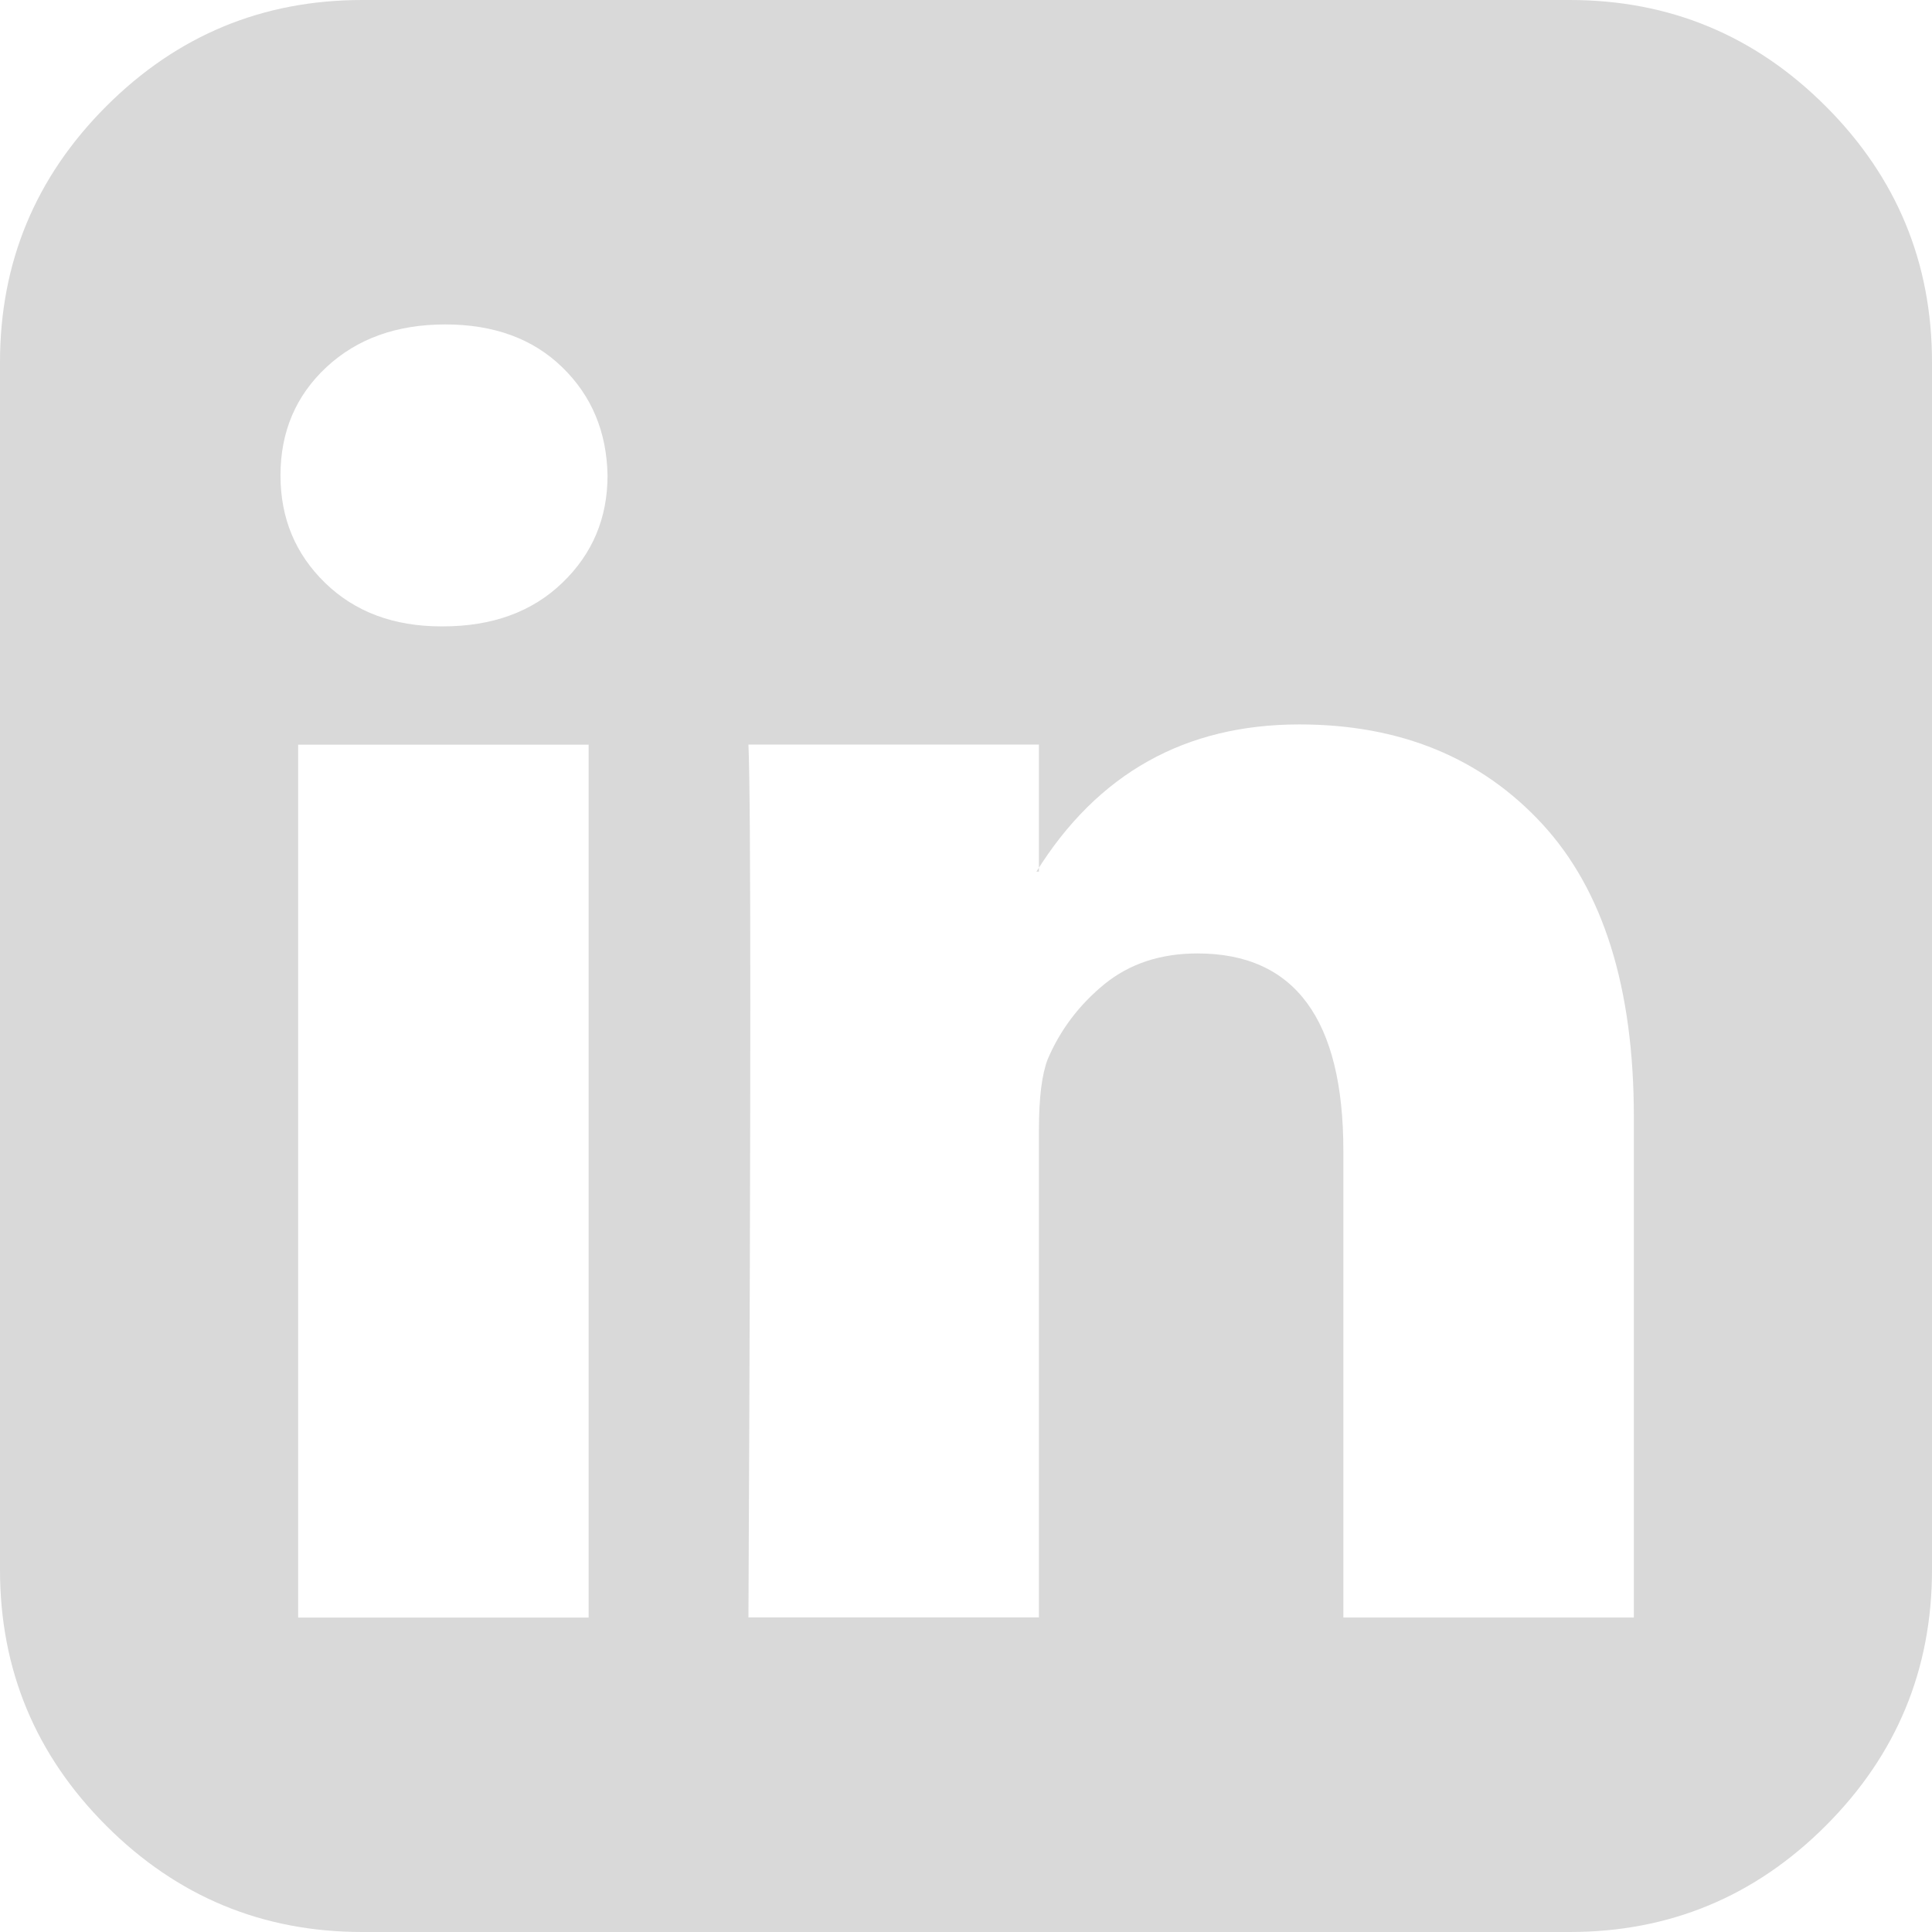
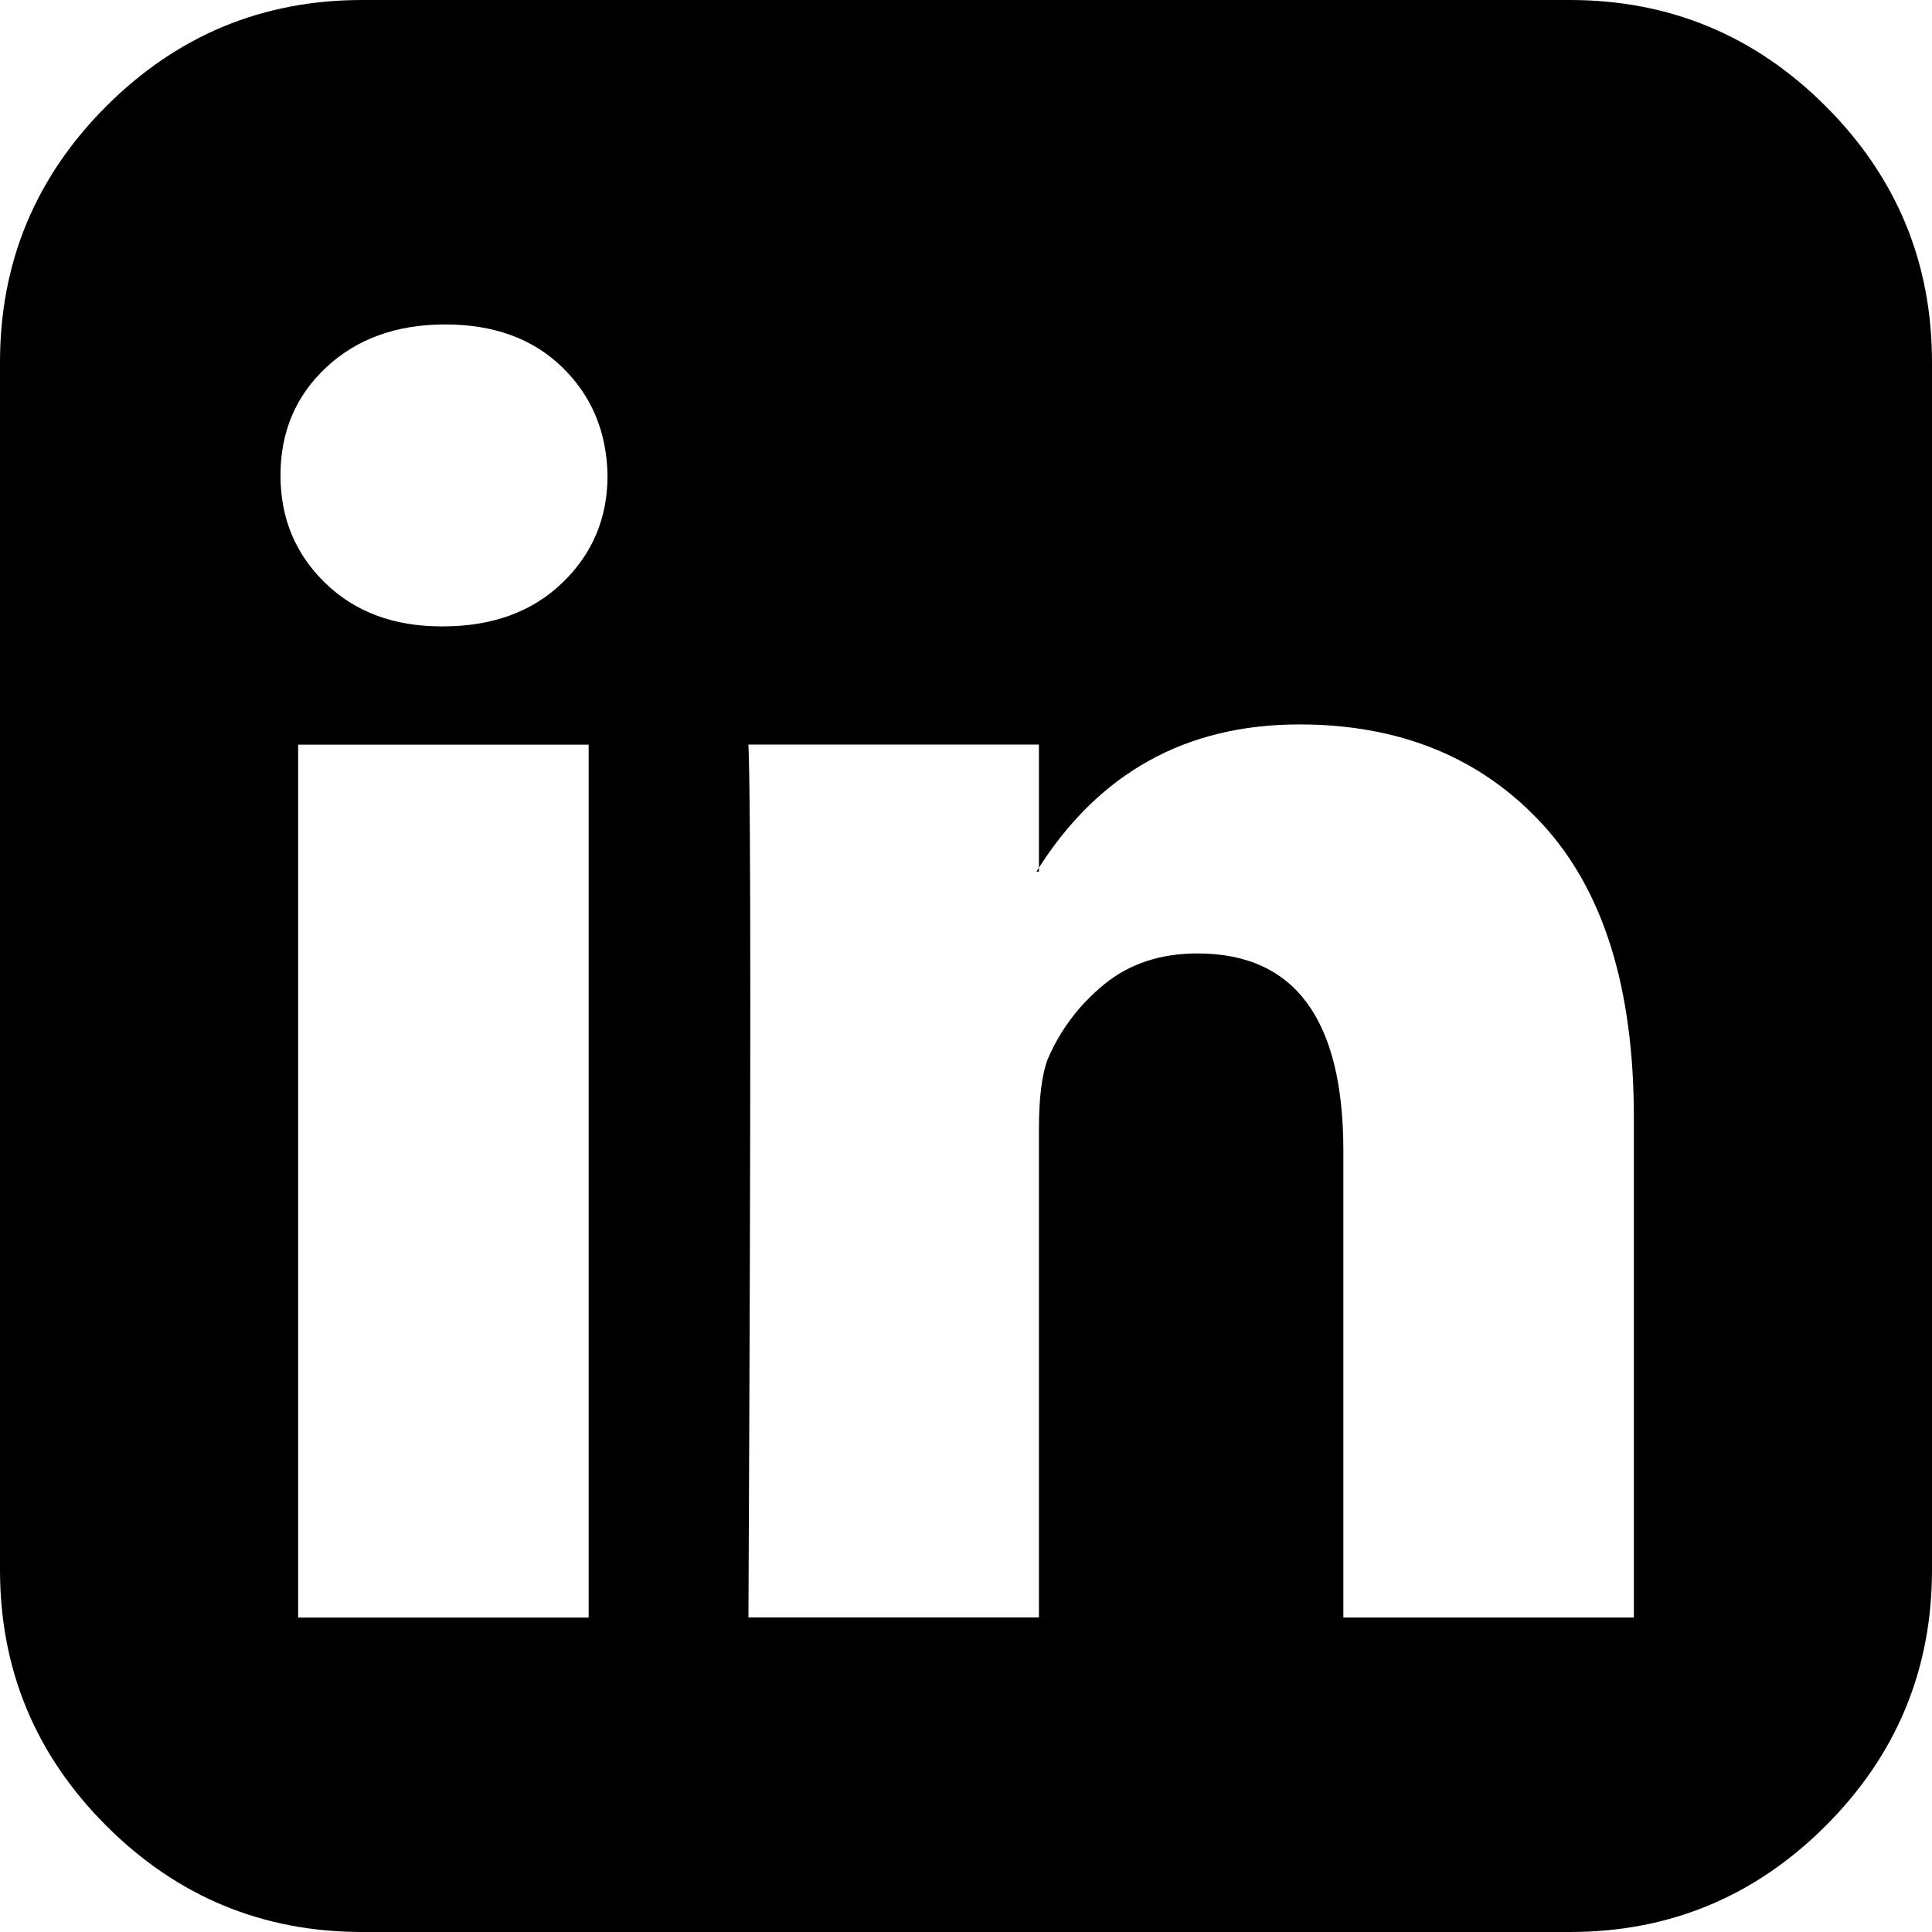
<svg xmlns="http://www.w3.org/2000/svg" class="home-contact-icon home-contact-icon__linkedin" width="1.75em" height="1.75em" viewBox="0 0 28 28">
-   <path d="M4.32 23.443h4.211V10.792h-4.21v12.65zM8.805 6.89c-.012-.632-.231-1.155-.657-1.568-.425-.413-.99-.62-1.695-.62-.705 0-1.279.207-1.723.62-.443.413-.665.936-.665 1.568 0 .62.216 1.139.647 1.558.432.42.994.63 1.686.63h.019c.717 0 1.294-.21 1.731-.63.438-.42.657-.939.657-1.558zm10.664 16.552h4.21v-7.256c0-1.871-.443-3.287-1.33-4.247s-2.06-1.44-3.518-1.44c-1.653 0-2.923.71-3.81 2.133h.036v-1.841h-4.21c.036.802.036 5.019 0 12.65h4.21V16.37c0-.462.043-.802.128-1.021.182-.425.456-.787.82-1.085.365-.297.814-.446 1.35-.446 1.409 0 2.114.954 2.114 2.862v6.763zM28 5.25v17.5c0 1.446-.513 2.683-1.54 3.71-1.027 1.027-2.264 1.54-3.71 1.54H5.25c-1.446 0-2.683-.513-3.71-1.54C.513 25.433 0 24.196 0 22.75V5.25c0-1.446.513-2.683 1.54-3.71C2.567.513 3.804 0 5.25 0h17.5c1.446 0 2.683.513 3.71 1.54C27.487 2.567 28 3.804 28 5.25z" fill="#D9D9D9" fill-rule="nonzero" />
+   <path d="M4.32 23.443h4.211V10.792h-4.21v12.65zM8.805 6.89c-.012-.632-.231-1.155-.657-1.568-.425-.413-.99-.62-1.695-.62-.705 0-1.279.207-1.723.62-.443.413-.665.936-.665 1.568 0 .62.216 1.139.647 1.558.432.42.994.63 1.686.63h.019c.717 0 1.294-.21 1.731-.63.438-.42.657-.939.657-1.558zm10.664 16.552h4.21v-7.256c0-1.871-.443-3.287-1.33-4.247s-2.06-1.44-3.518-1.44c-1.653 0-2.923.71-3.81 2.133h.036v-1.841h-4.21c.036.802.036 5.019 0 12.65h4.21V16.37c0-.462.043-.802.128-1.021.182-.425.456-.787.82-1.085.365-.297.814-.446 1.35-.446 1.409 0 2.114.954 2.114 2.862v6.763zM28 5.25v17.5c0 1.446-.513 2.683-1.54 3.71-1.027 1.027-2.264 1.54-3.71 1.54H5.25c-1.446 0-2.683-.513-3.71-1.54C.513 25.433 0 24.196 0 22.75V5.25c0-1.446.513-2.683 1.54-3.71C2.567.513 3.804 0 5.25 0h17.5c1.446 0 2.683.513 3.71 1.54C27.487 2.567 28 3.804 28 5.25z" fill-rule="nonzero" />
</svg>
